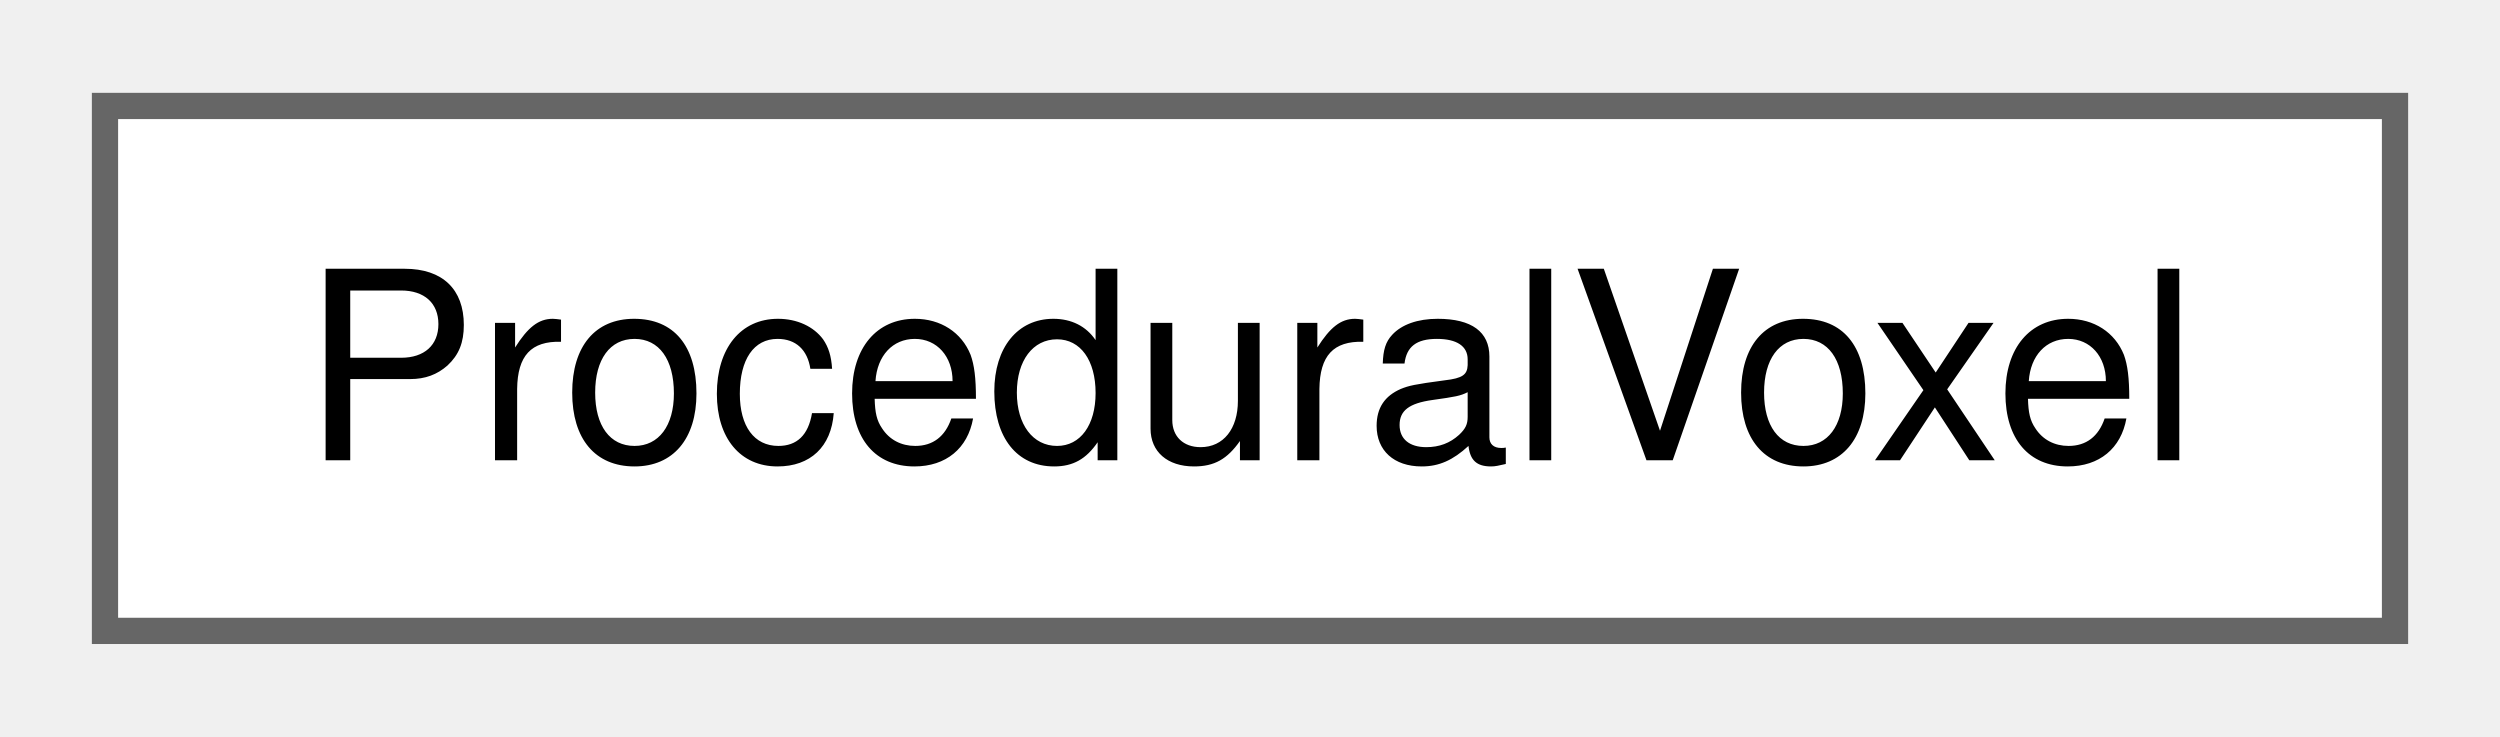
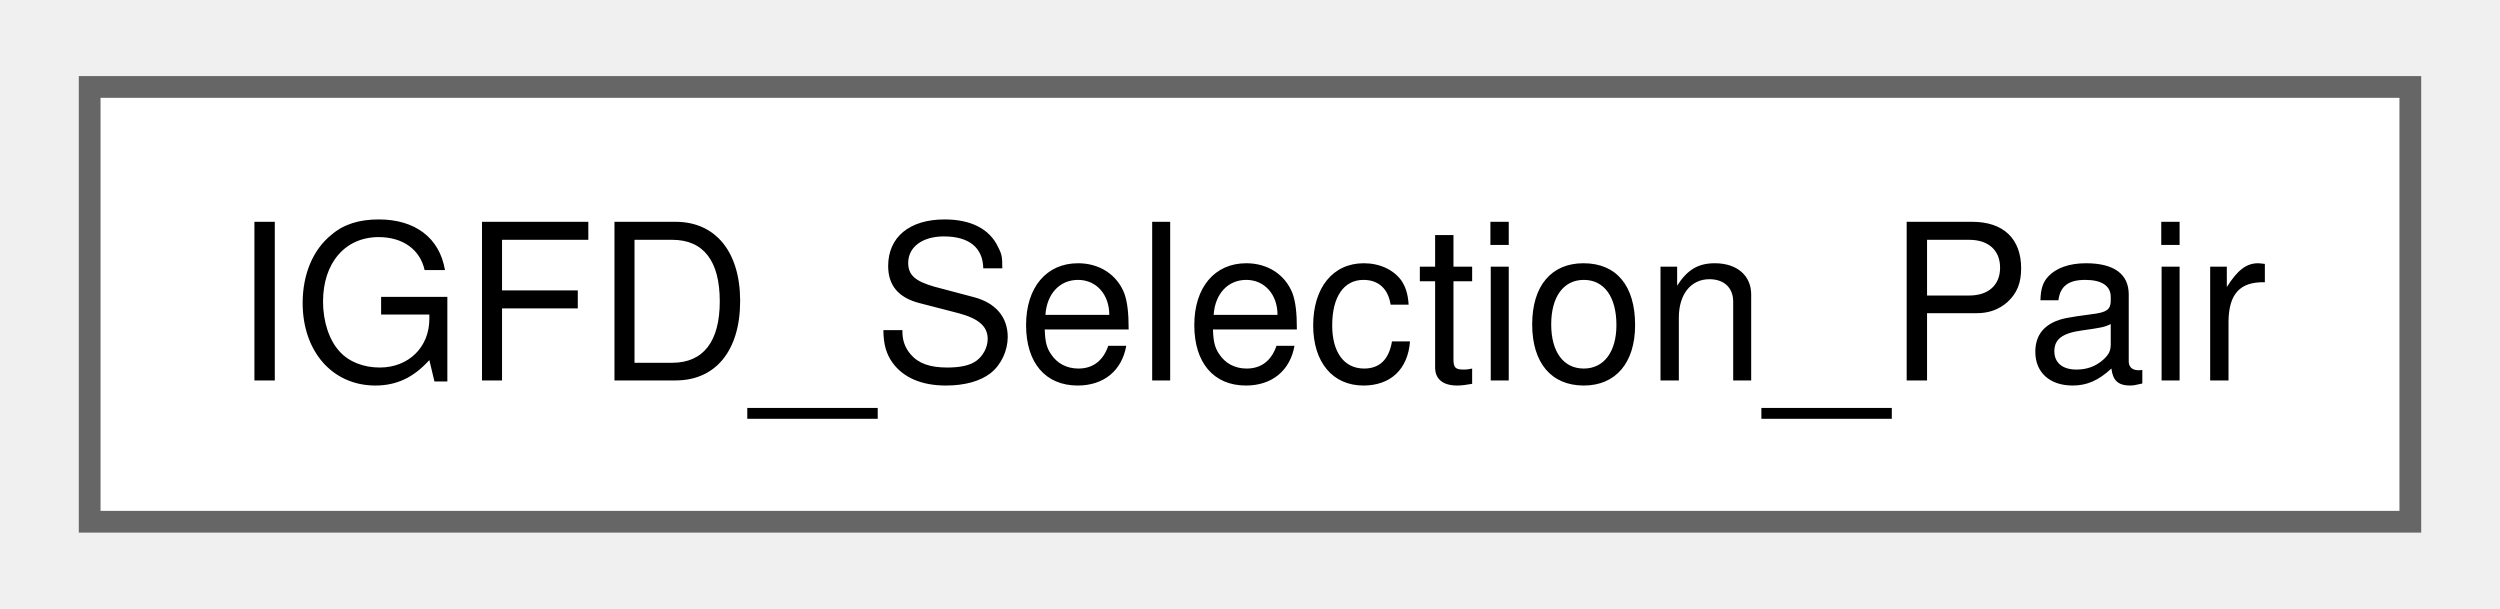
- <svg xmlns="http://www.w3.org/2000/svg" xmlns:xlink="http://www.w3.org/1999/xlink" width="95pt" height="28pt" viewBox="0.00 0.00 95.25 28.00">
+ <svg xmlns="http://www.w3.org/2000/svg" xmlns:xlink="http://www.w3.org/1999/xlink" width="115pt" height="28pt" viewBox="0.00 0.00 114.75 28.00">
  <g id="graph0" class="graph" transform="scale(1 1) rotate(0) translate(4 24)">
    <g id="Node000000" class="node">
      <g id="a_Node000000">
-         <a xlink:href="dd/d00/class_procedural_voxel.html" target="_top" xlink:title=" ">
-           <polygon fill="white" stroke="#666666" points="87.25,-20 0,-20 0,0 87.25,0 87.25,-20" />
-           <text text-anchor="middle" x="43.62" y="-6.5" font-family="Helvetica,sans-Serif" font-size="10.00">ProceduralVoxel</text>
+         <a xlink:href="d6/d07/struct_i_g_f_d___selection___pair.html" target="_top" xlink:title=" ">
+           <polygon fill="white" stroke="#666666" points="106.75,-20 0,-20 0,0 106.75,0 106.75,-20" />
+           <text text-anchor="middle" x="53.38" y="-6.5" font-family="Helvetica,sans-Serif" font-size="10.00">IGFD_Selection_Pair</text>
        </a>
      </g>
    </g>
  </g>
</svg>
